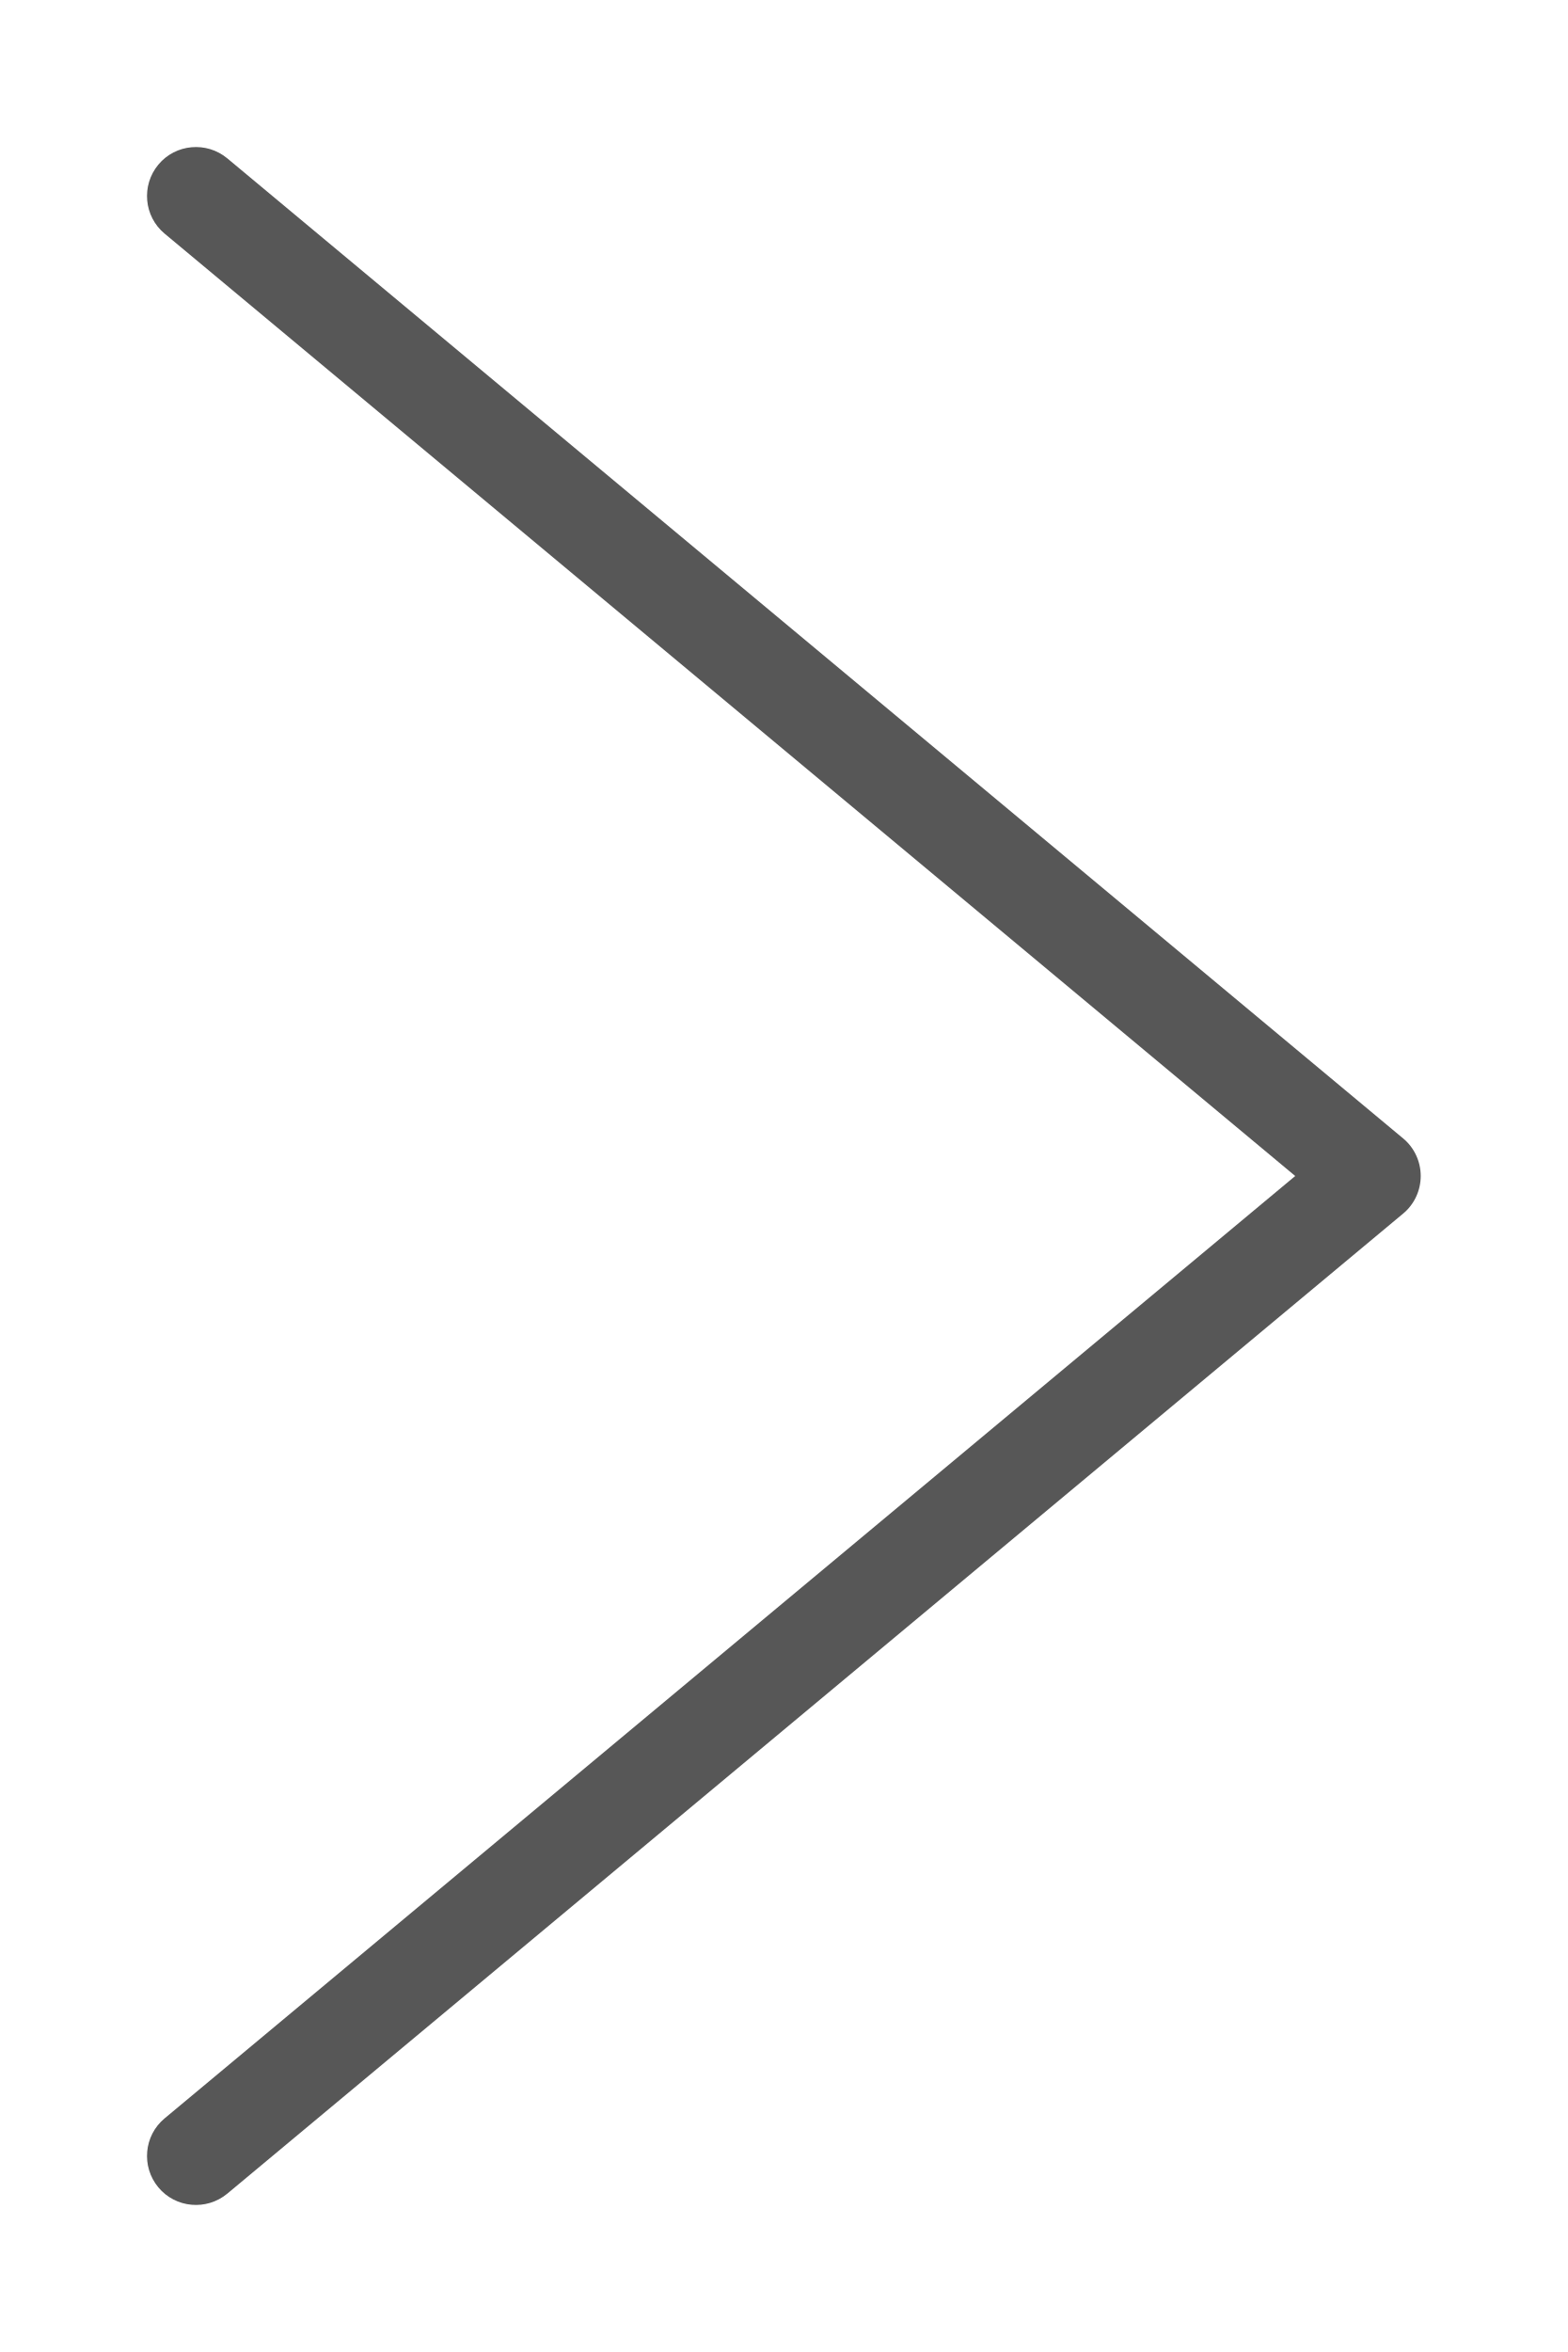
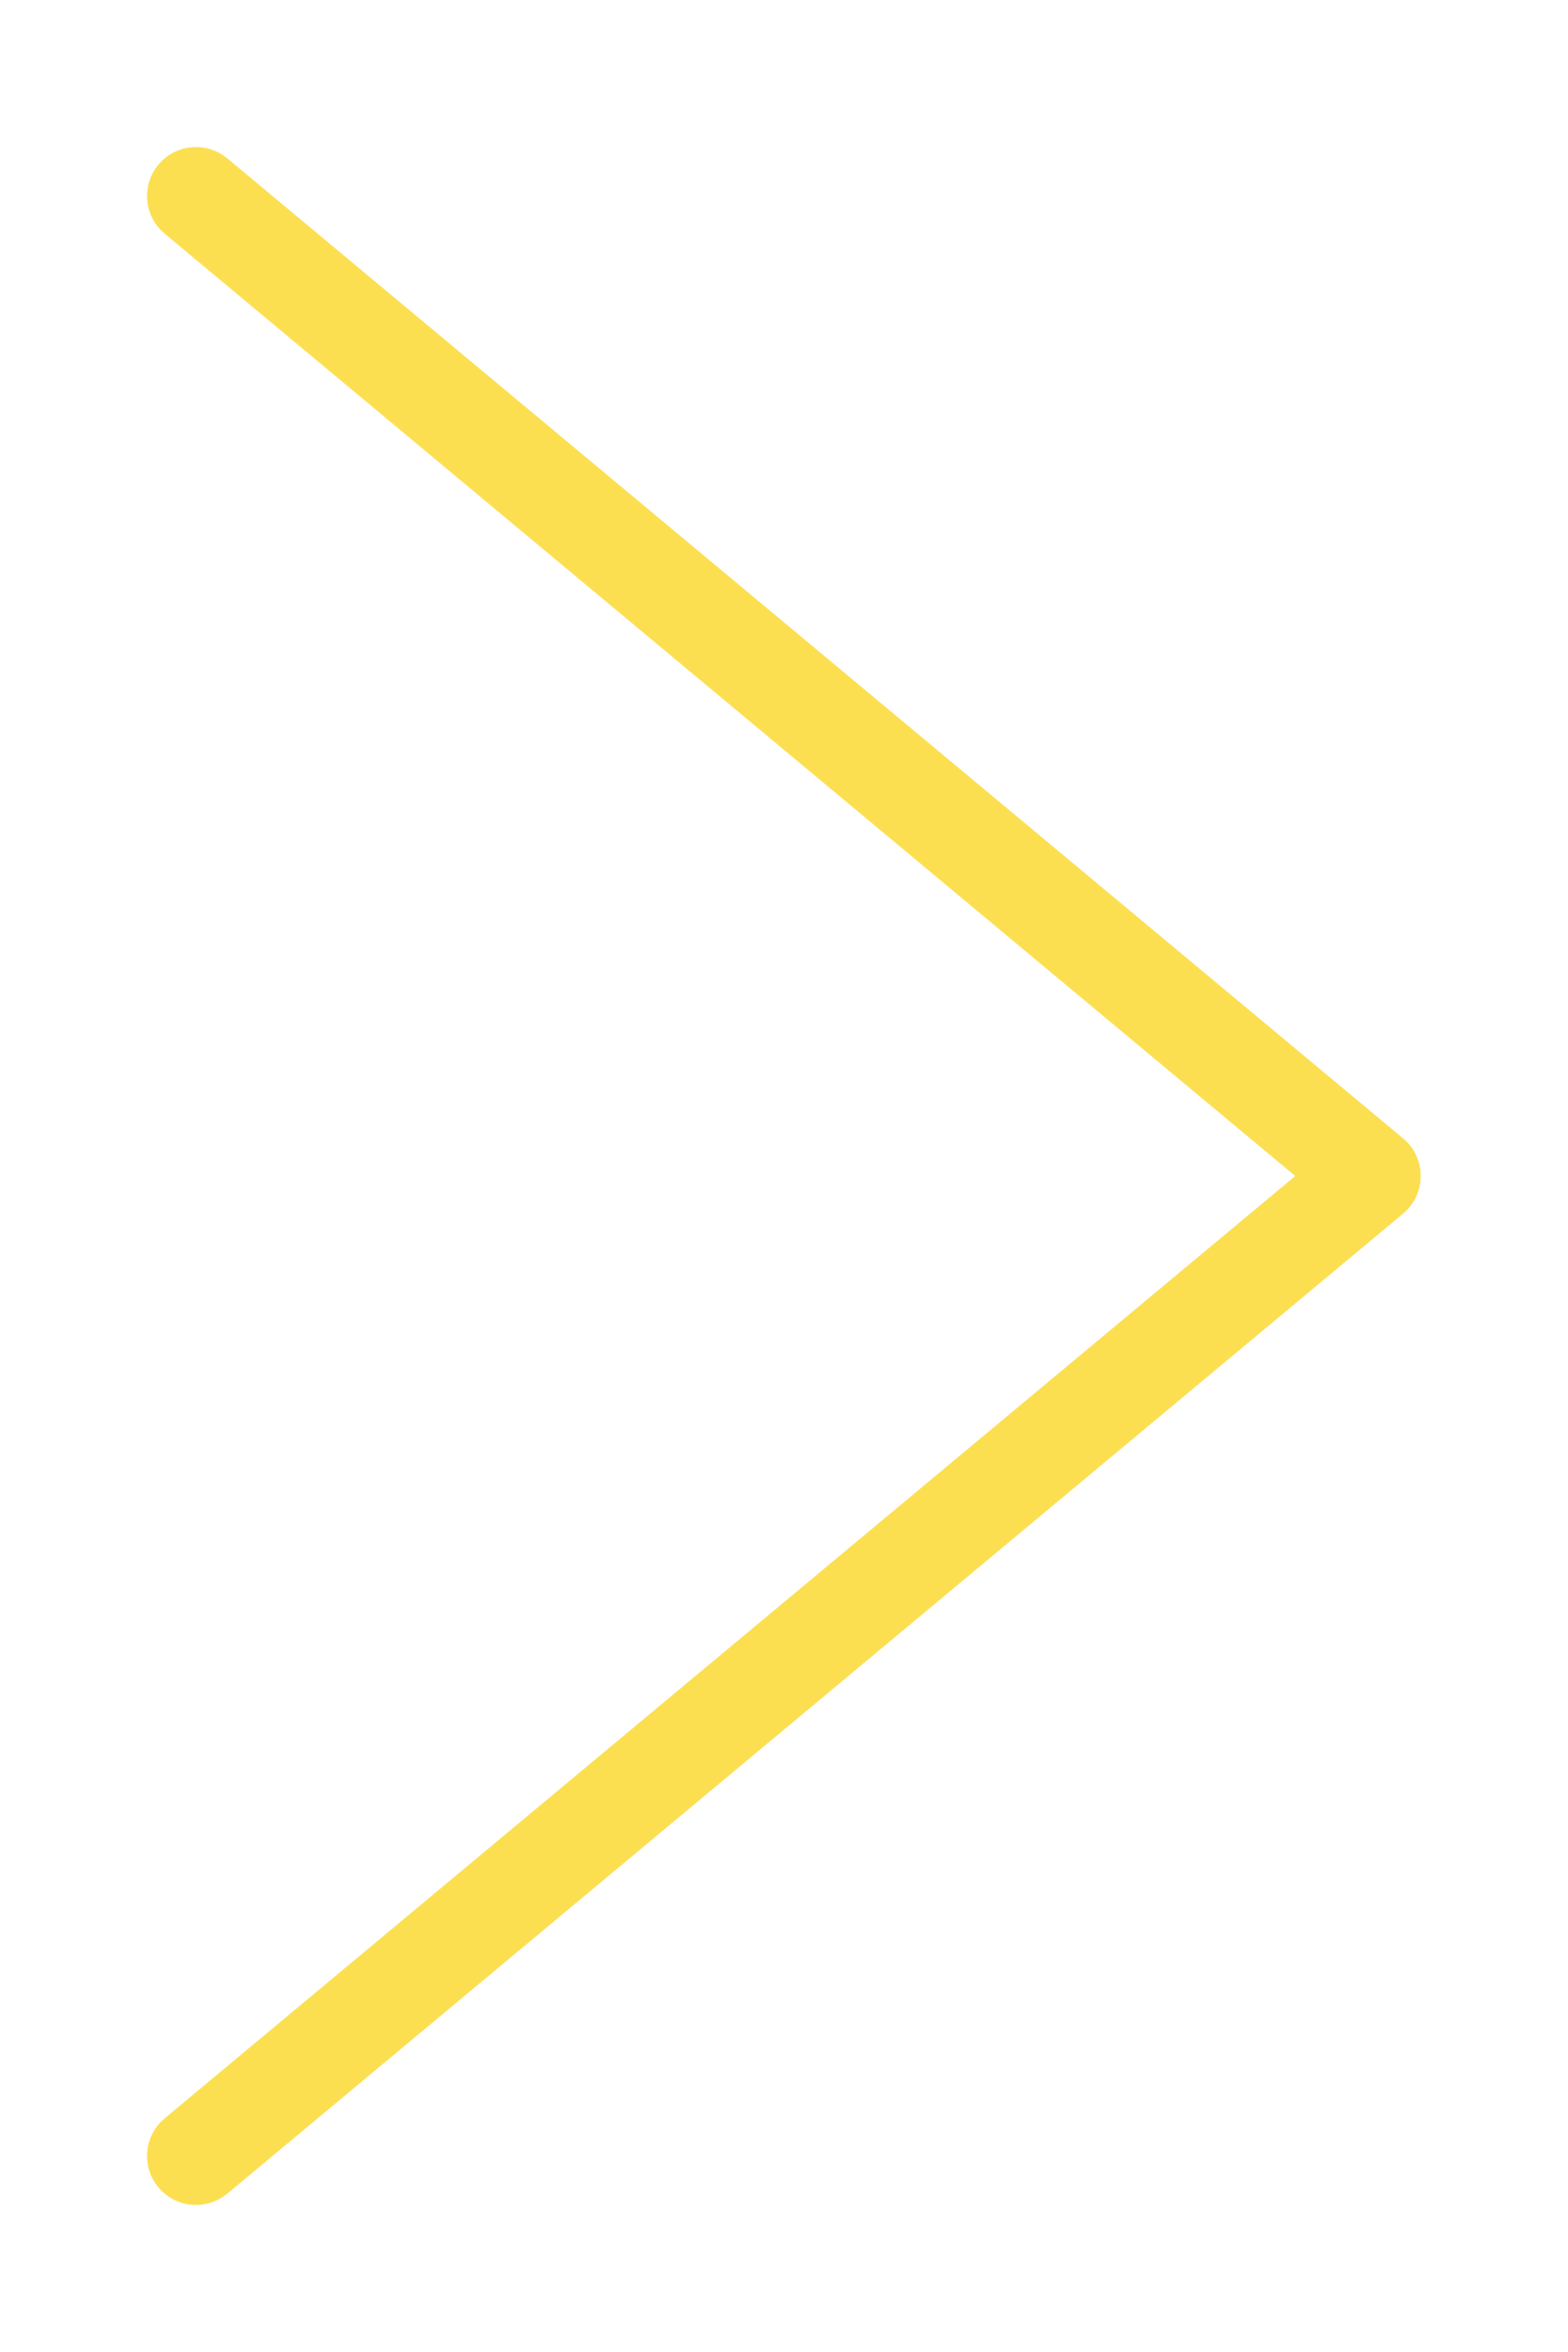
<svg xmlns="http://www.w3.org/2000/svg" xmlns:xlink="http://www.w3.org/1999/xlink" width="8" height="12" viewBox="0 0 8 12" version="1.1">
  <g id="Canvas" transform="translate(-5238 -2656)">
    <g id="noun_715033_cc">
      <g id="Group">
        <g id="Vector">
-           <use xlink:href="#path0_stroke" transform="translate(5239 2657)" fill="#575757" />
+           <use xlink:href="#path0_stroke" transform="translate(5239 2657)" fill="#FCDF51" />
        </g>
      </g>
    </g>
  </g>
  <defs>
    <path id="path0_stroke" d="M -0.16 9.808C -0.266 9.896 -0.28 10.054 -0.192 10.16C -0.104 10.266 0.054 10.28 0.16 10.192L -0.16 9.808ZM 6 5L 6.16 5.192C 6.217 5.145 6.25 5.074 6.25 5C 6.25 4.926 6.217 4.855 6.16 4.808L 6 5ZM 0.16 -0.192C 0.054 -0.28 -0.104 -0.266 -0.192 -0.16C -0.28 -0.054 -0.266 0.104 -0.16 0.192L 0.16 -0.192ZM 0.16 10.192L 6.16 5.192L 5.84 4.808L -0.16 9.808L 0.16 10.192ZM 6.16 4.808L 0.16 -0.192L -0.16 0.192L 5.84 5.192L 6.16 4.808Z" />
  </defs>
</svg>
